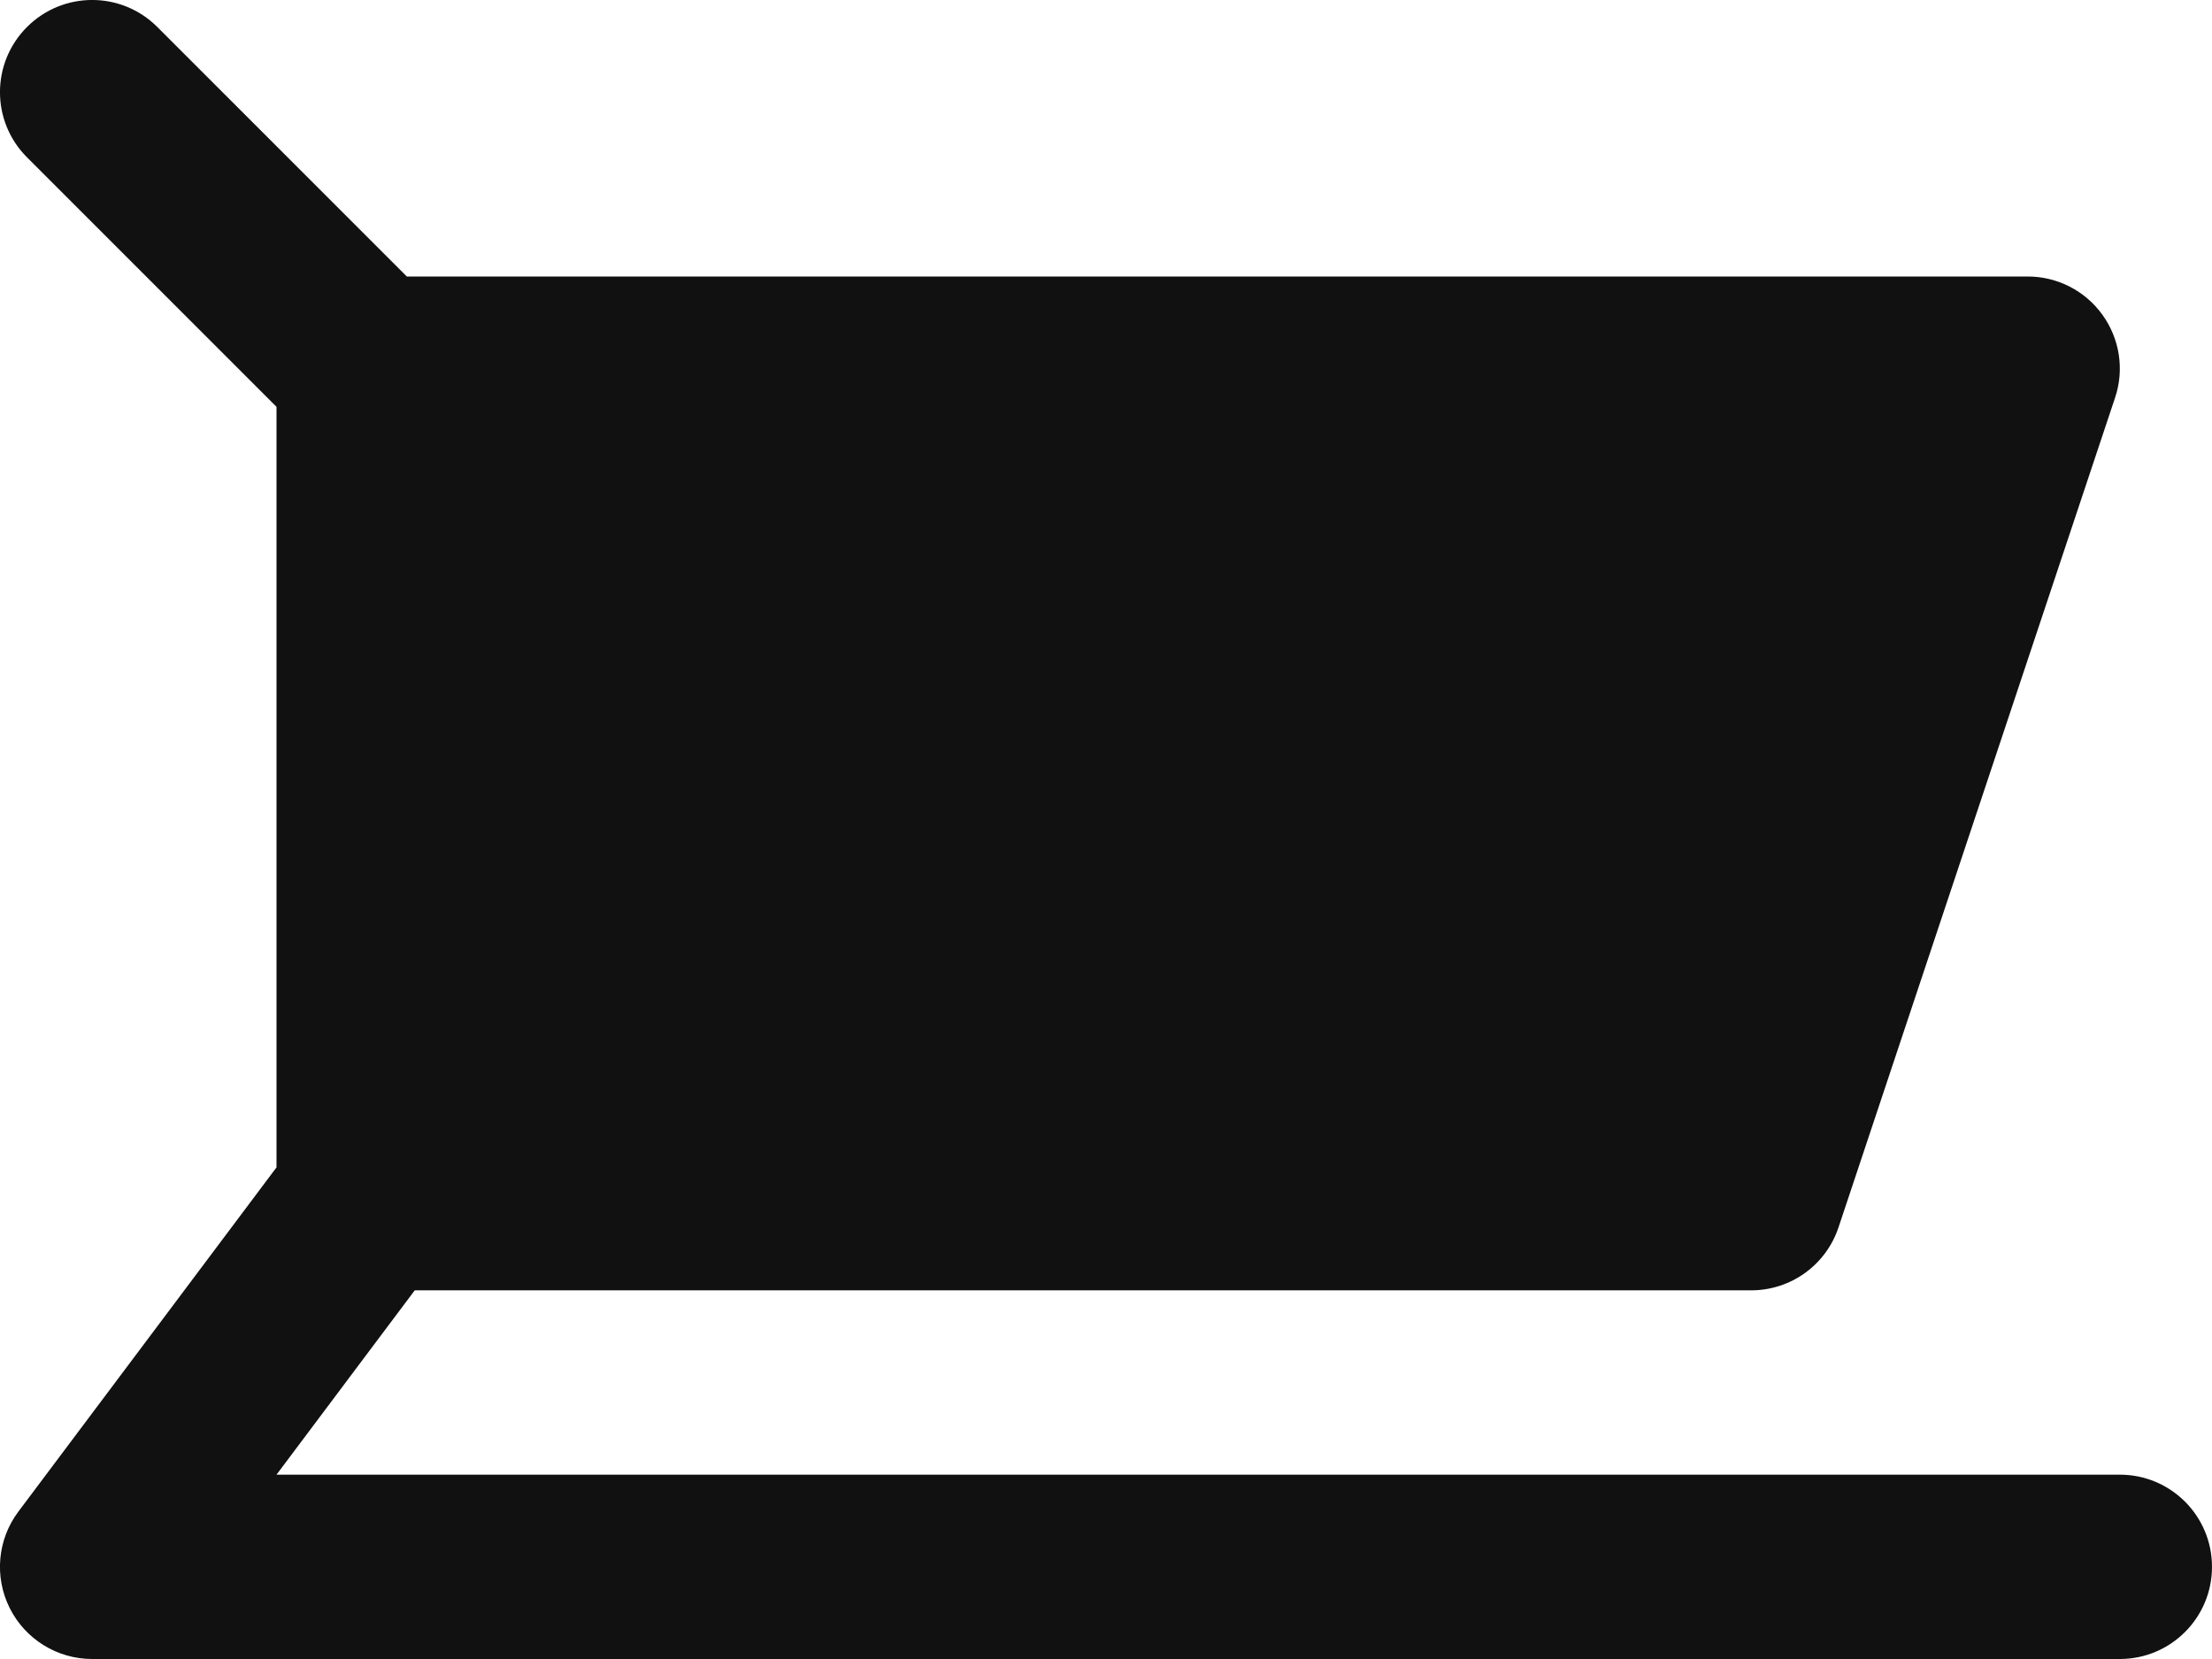
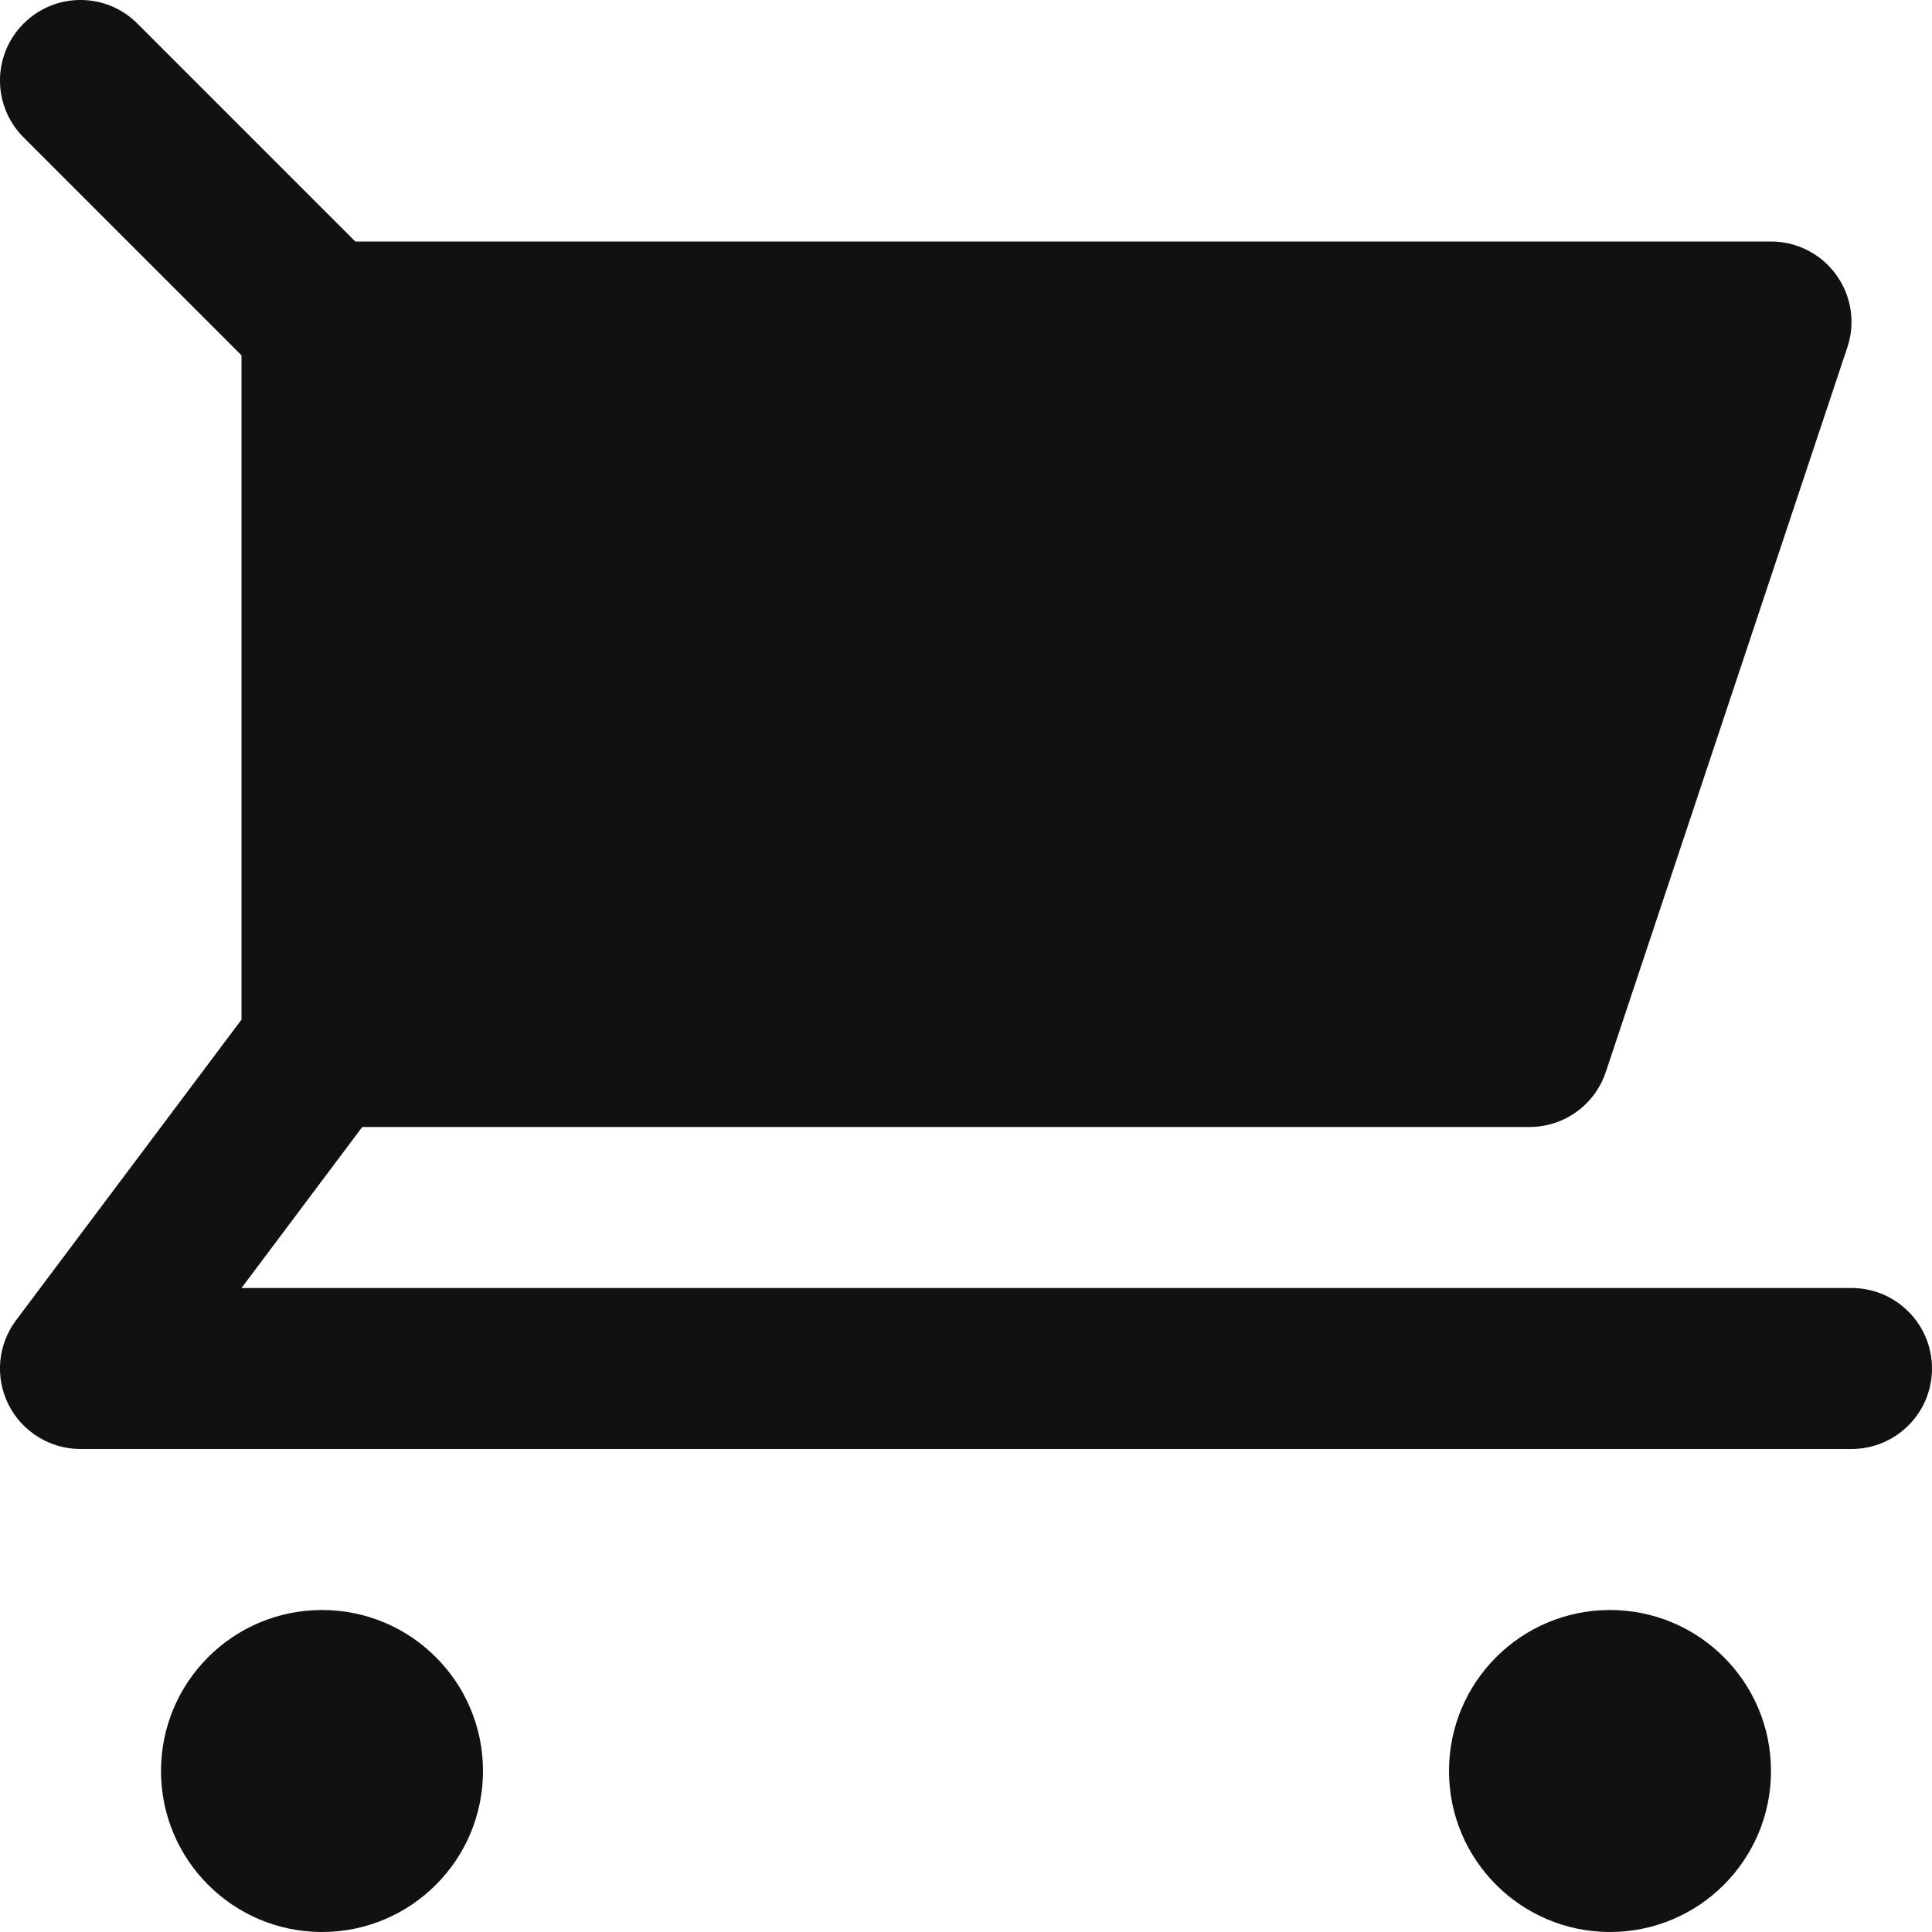
- <svg xmlns="http://www.w3.org/2000/svg" width="24" height="18" viewBox="0 0 24 18" fill="none">
+ <svg xmlns="http://www.w3.org/2000/svg" width="24" height="24" viewBox="0 0 24 24" fill="none">
  <path d="M23 16H3L4.5 14H19C19.431 14 19.812 13.725 19.948 13.316L22.948 4.316C23.051 4.011 22.999 3.676 22.811 3.415C22.623 3.154 22.321 3 22 3H4.414L1.707 0.293C1.316 -0.098 0.684 -0.098 0.293 0.293C-0.098 0.684 -0.098 1.316 0.293 1.707L3 4.414V12.666L0.2 16.4C-0.028 16.703 -0.064 17.108 0.105 17.447C0.275 17.786 0.621 18 1 18H23C23.553 18 24 17.552 24 17C24 16.448 23.553 16 23 16Z" fill="#111111" />
+   <circle cx="4" cy="22" r="2" fill="#111111" />
+   <circle cx="20" cy="22" r="2" fill="#111111" />
</svg>
